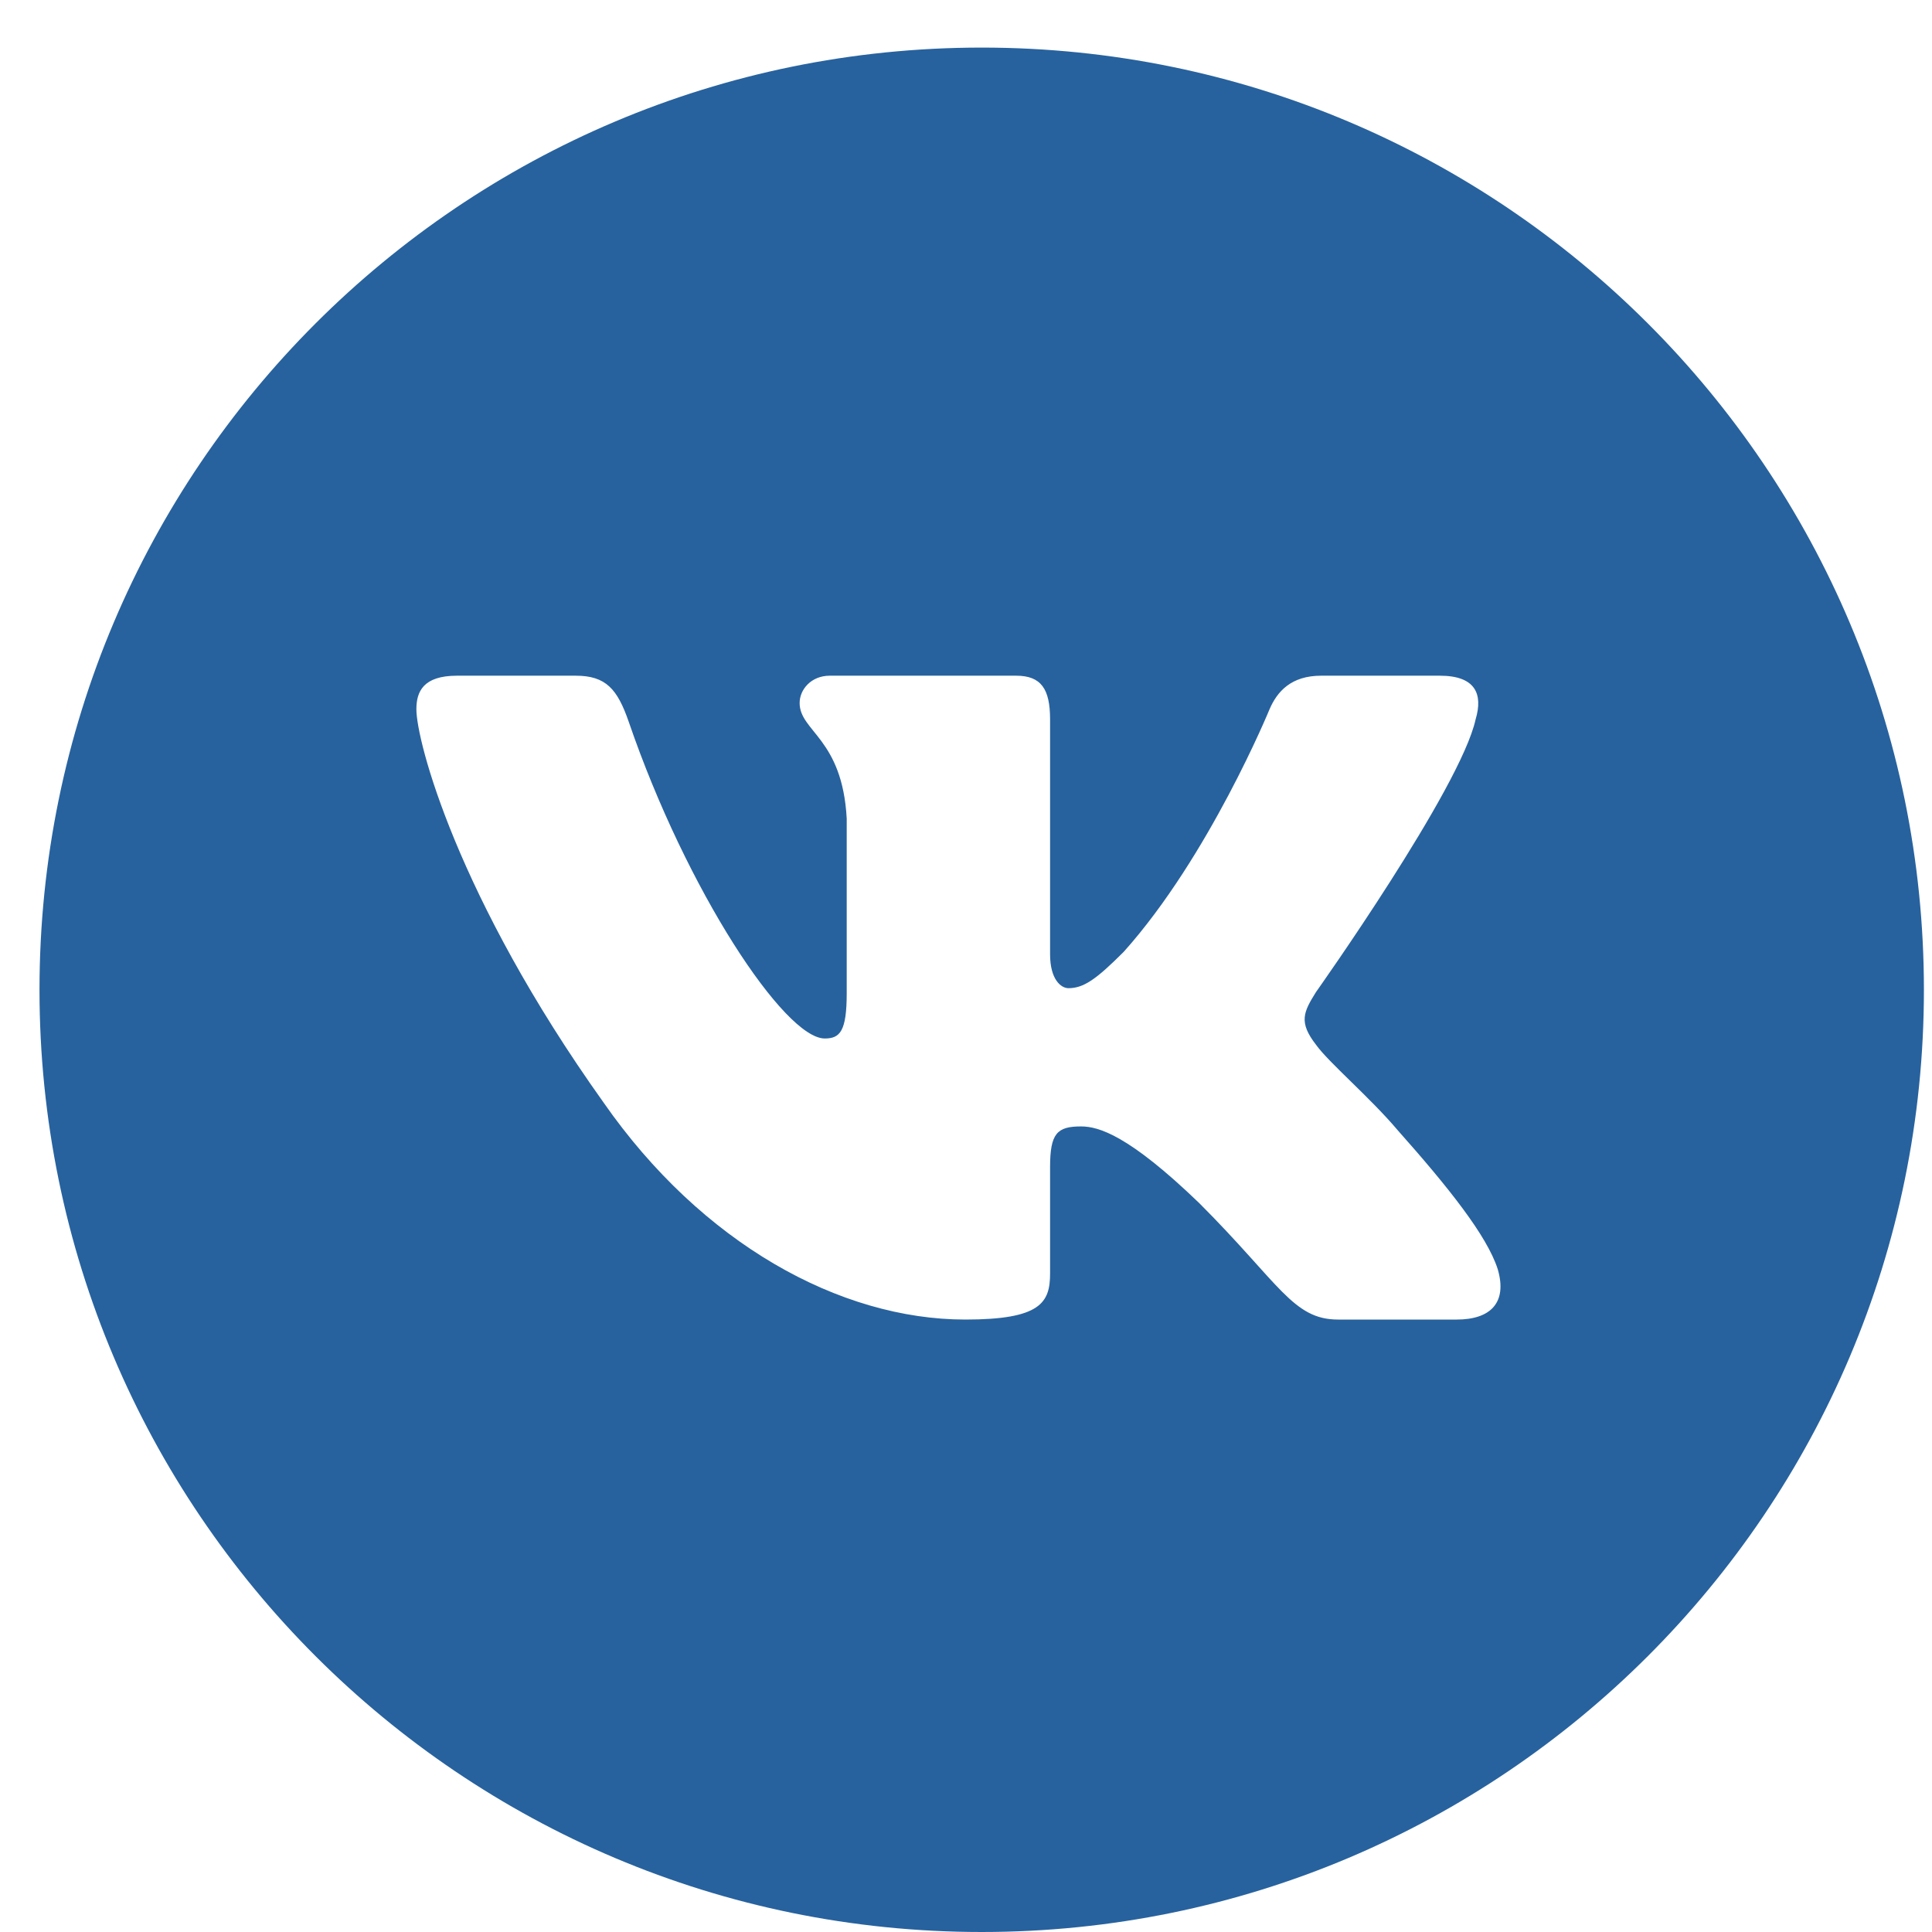
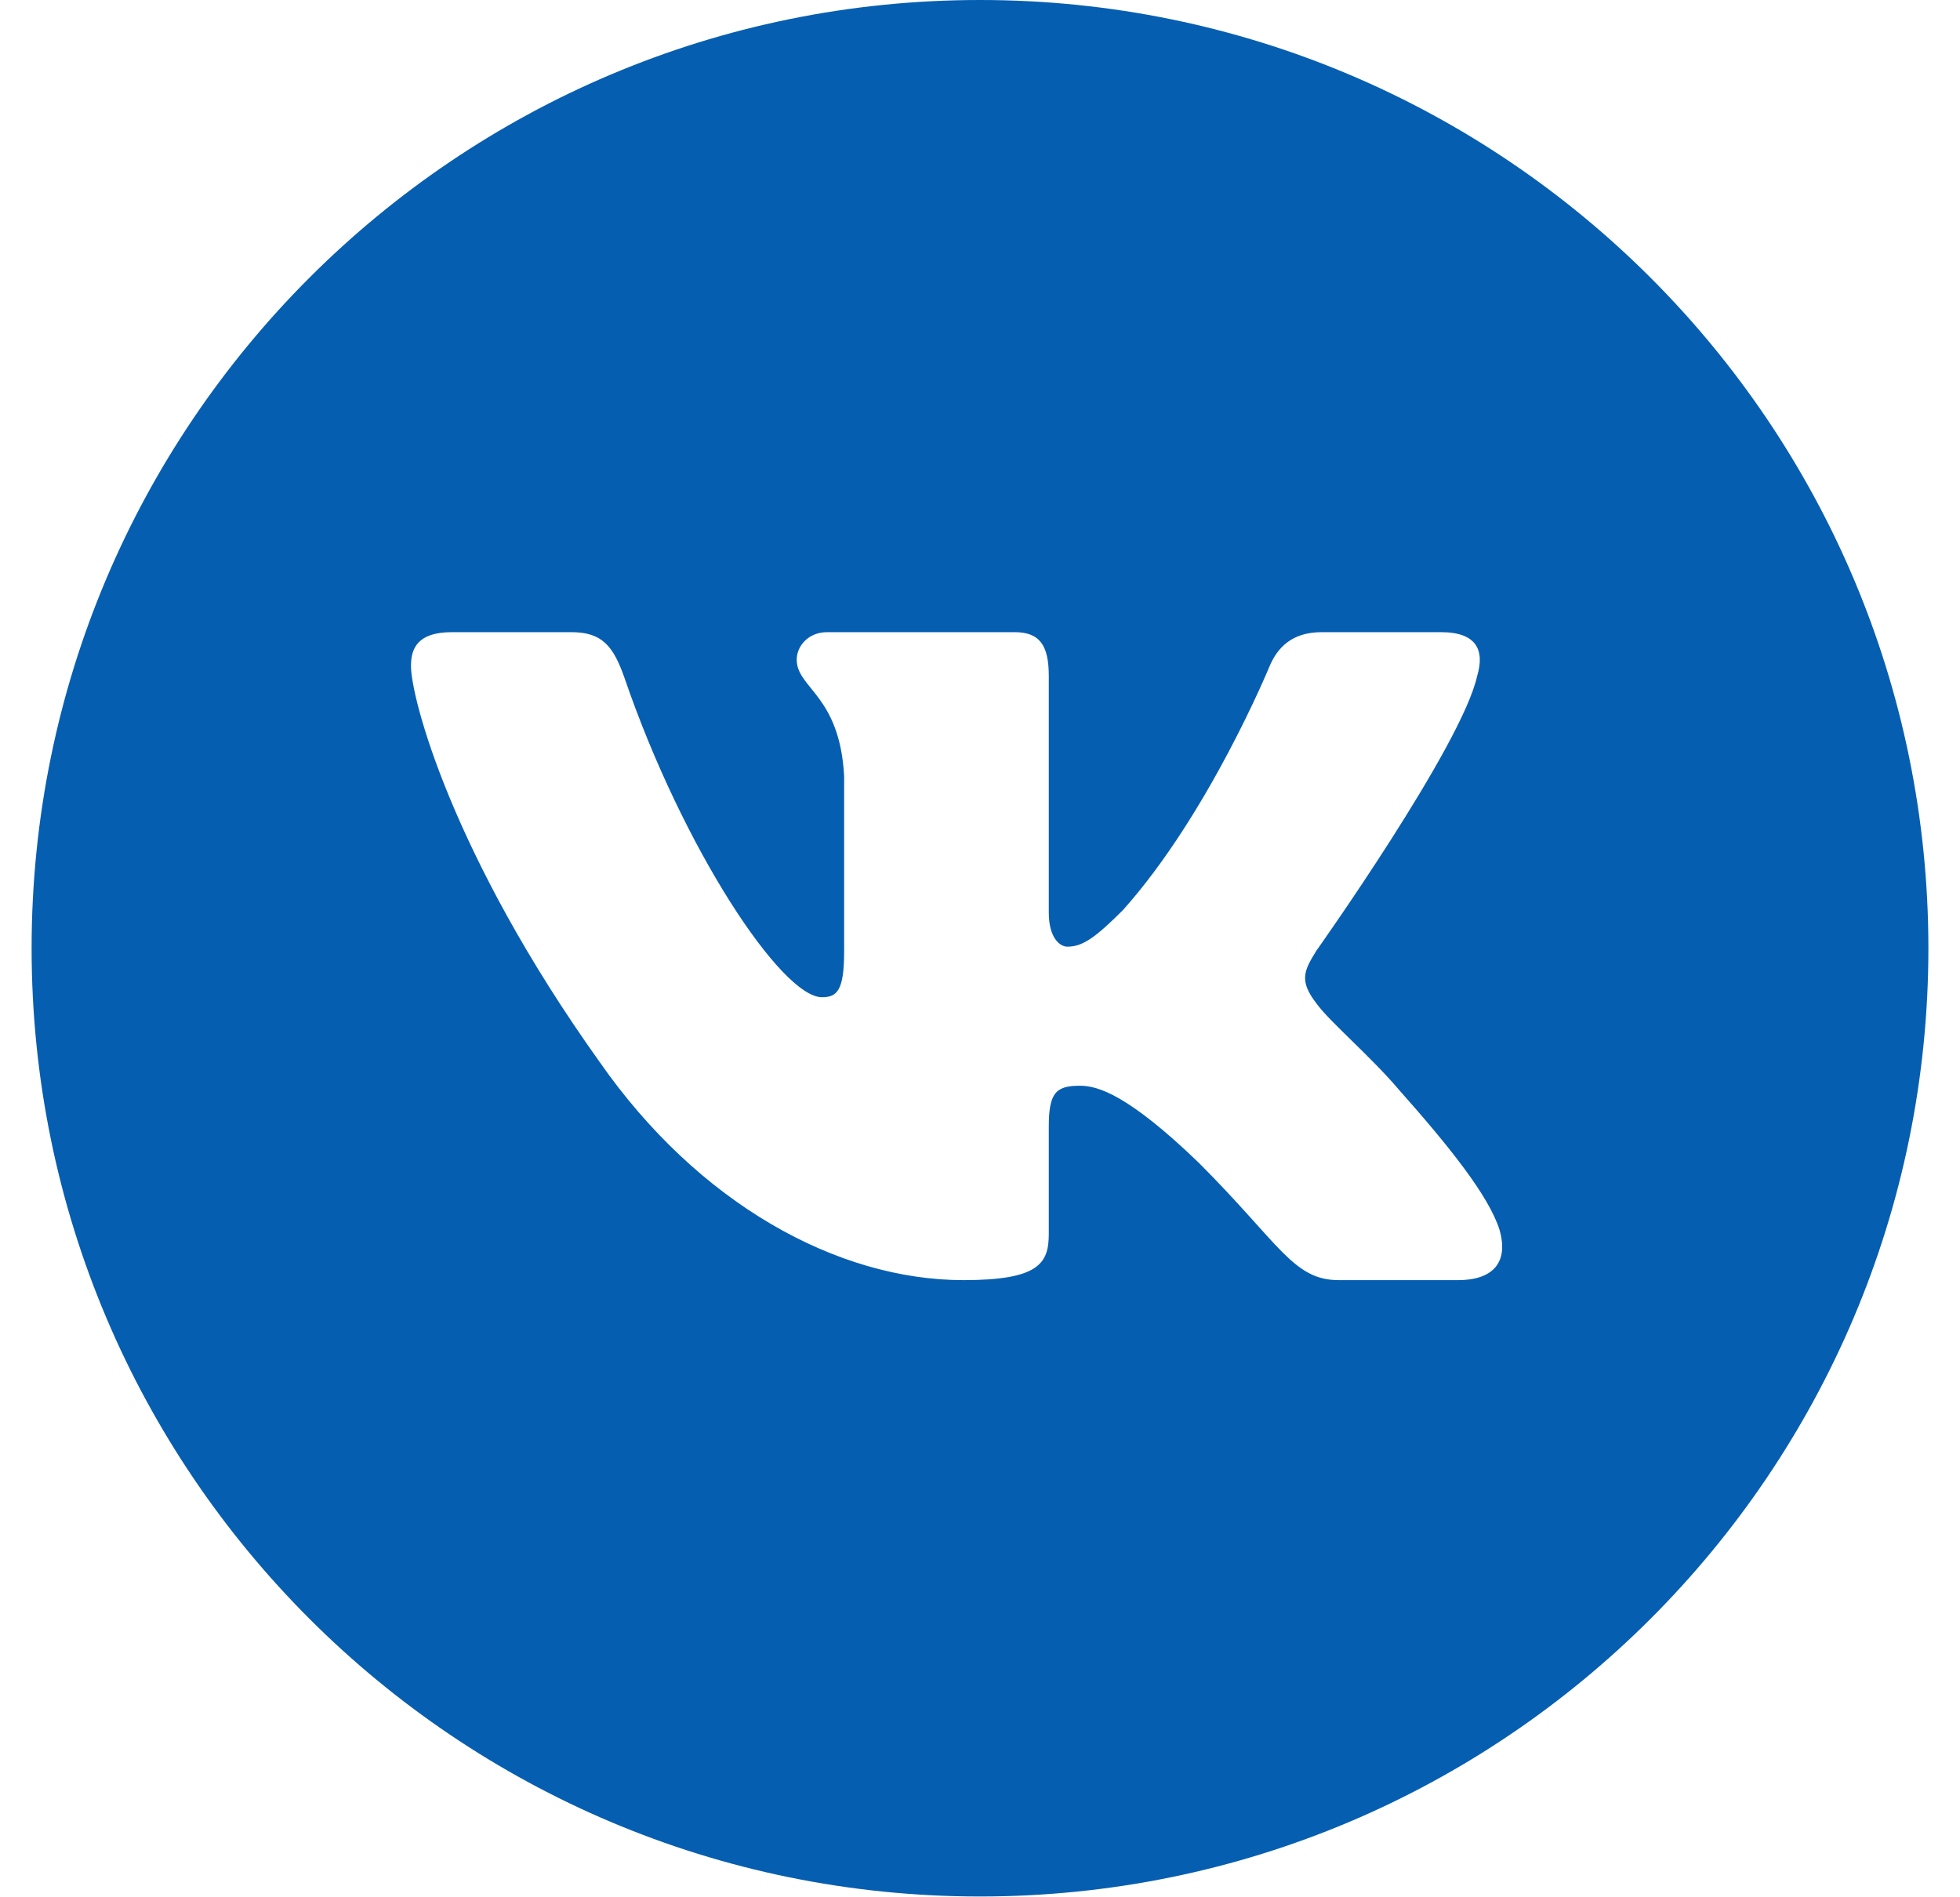
- <svg xmlns="http://www.w3.org/2000/svg" width="27" height="27" viewBox="0 0 27 27" fill="none">
-   <path fill-rule="evenodd" clip-rule="evenodd" d="M13.719 27C20.992 27 26.887 21.105 26.887 13.833C26.887 6.56 20.992 0.665 13.719 0.665C6.447 0.665 0.552 6.56 0.552 13.833C0.552 21.105 6.447 27 13.719 27ZM20.622 10.053C20.727 9.701 20.622 9.443 20.121 9.443H18.463C18.042 9.443 17.848 9.666 17.742 9.912C17.742 9.912 16.899 11.967 15.705 13.301C15.319 13.688 15.143 13.81 14.932 13.81C14.827 13.81 14.675 13.688 14.675 13.336V10.053C14.675 9.631 14.552 9.443 14.201 9.443H11.597C11.333 9.443 11.175 9.639 11.175 9.824C11.175 10.224 11.772 10.316 11.833 11.44V13.881C11.833 14.416 11.737 14.513 11.526 14.513C10.964 14.513 9.597 12.449 8.787 10.088C8.628 9.629 8.468 9.443 8.045 9.443H6.387C5.914 9.443 5.819 9.666 5.819 9.912C5.819 10.351 6.381 12.529 8.435 15.408C9.805 17.375 11.735 18.441 13.491 18.441C14.544 18.441 14.675 18.204 14.675 17.797V16.31C14.675 15.837 14.774 15.742 15.108 15.742C15.354 15.742 15.775 15.865 16.759 16.813C17.883 17.937 18.068 18.441 18.7 18.441H20.358C20.831 18.441 21.068 18.204 20.931 17.737C20.782 17.271 20.245 16.596 19.533 15.795C19.147 15.338 18.567 14.847 18.392 14.601C18.146 14.285 18.216 14.144 18.392 13.863C18.392 13.863 20.411 11.018 20.622 10.053Z" fill="#27629E" />
+ <svg xmlns="http://www.w3.org/2000/svg" width="31" height="30" viewBox="0 0 31 30" fill="none">
+   <path fill-rule="evenodd" clip-rule="evenodd" d="M15.5 30C23.784 30 30.5 23.284 30.5 15C30.5 6.716 23.784 0 15.5 0C7.216 0 0.5 6.716 0.5 15C0.5 23.284 7.216 30 15.5 30ZM23.363 10.694C23.483 10.294 23.363 10 22.792 10H20.904C20.424 10 20.203 10.254 20.082 10.534C20.082 10.534 19.122 12.874 17.762 14.395C17.322 14.835 17.122 14.975 16.882 14.975C16.762 14.975 16.588 14.835 16.588 14.435V10.694C16.588 10.214 16.449 10 16.049 10H13.082C12.782 10 12.601 10.223 12.601 10.434C12.601 10.889 13.281 10.994 13.351 12.274V15.055C13.351 15.665 13.241 15.775 13.001 15.775C12.361 15.775 10.804 13.424 9.881 10.734C9.7 10.211 9.518 10 9.036 10H7.147C6.608 10 6.5 10.254 6.5 10.534C6.5 11.034 7.14 13.515 9.481 16.795C11.041 19.035 13.239 20.25 15.239 20.25C16.44 20.25 16.588 19.98 16.588 19.516V17.822C16.588 17.283 16.702 17.175 17.082 17.175C17.362 17.175 17.842 17.315 18.962 18.395C20.242 19.676 20.454 20.25 21.174 20.25H23.062C23.601 20.25 23.871 19.98 23.715 19.448C23.545 18.917 22.934 18.148 22.123 17.235C21.683 16.715 21.023 16.155 20.823 15.875C20.543 15.515 20.623 15.355 20.823 15.035C20.823 15.035 23.123 11.794 23.363 10.694Z" fill="#055EB0" />
</svg>
